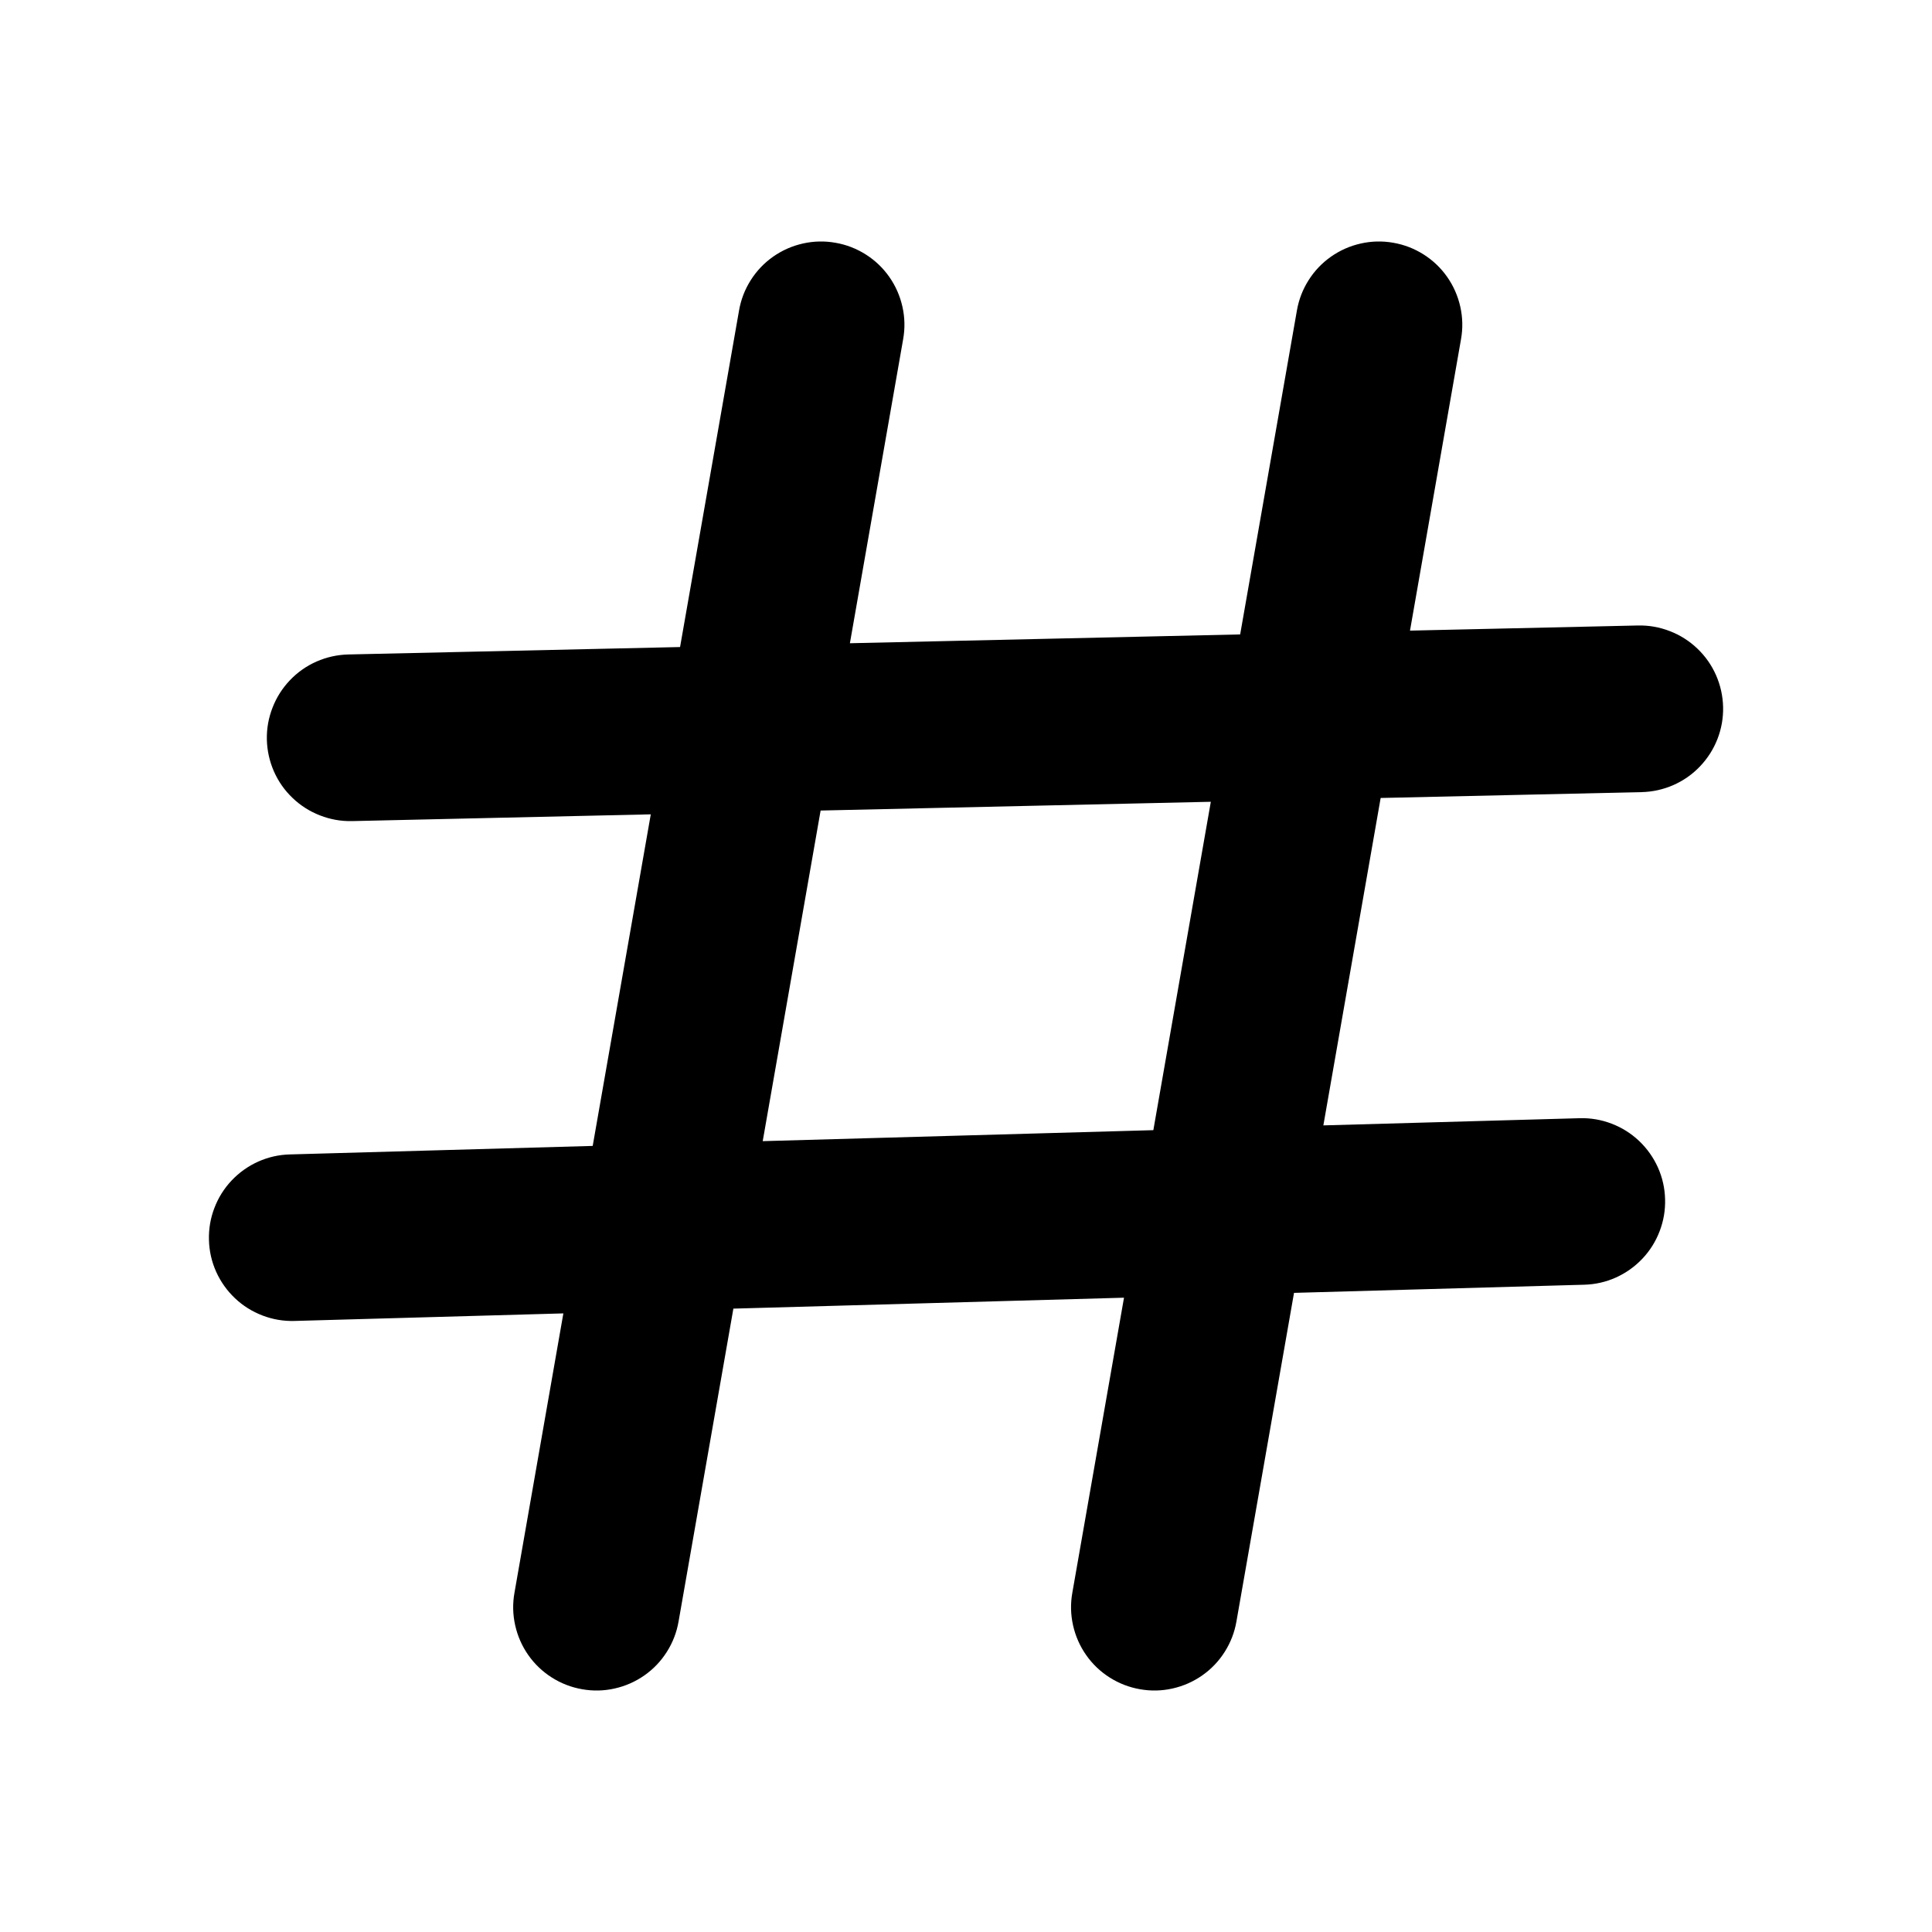
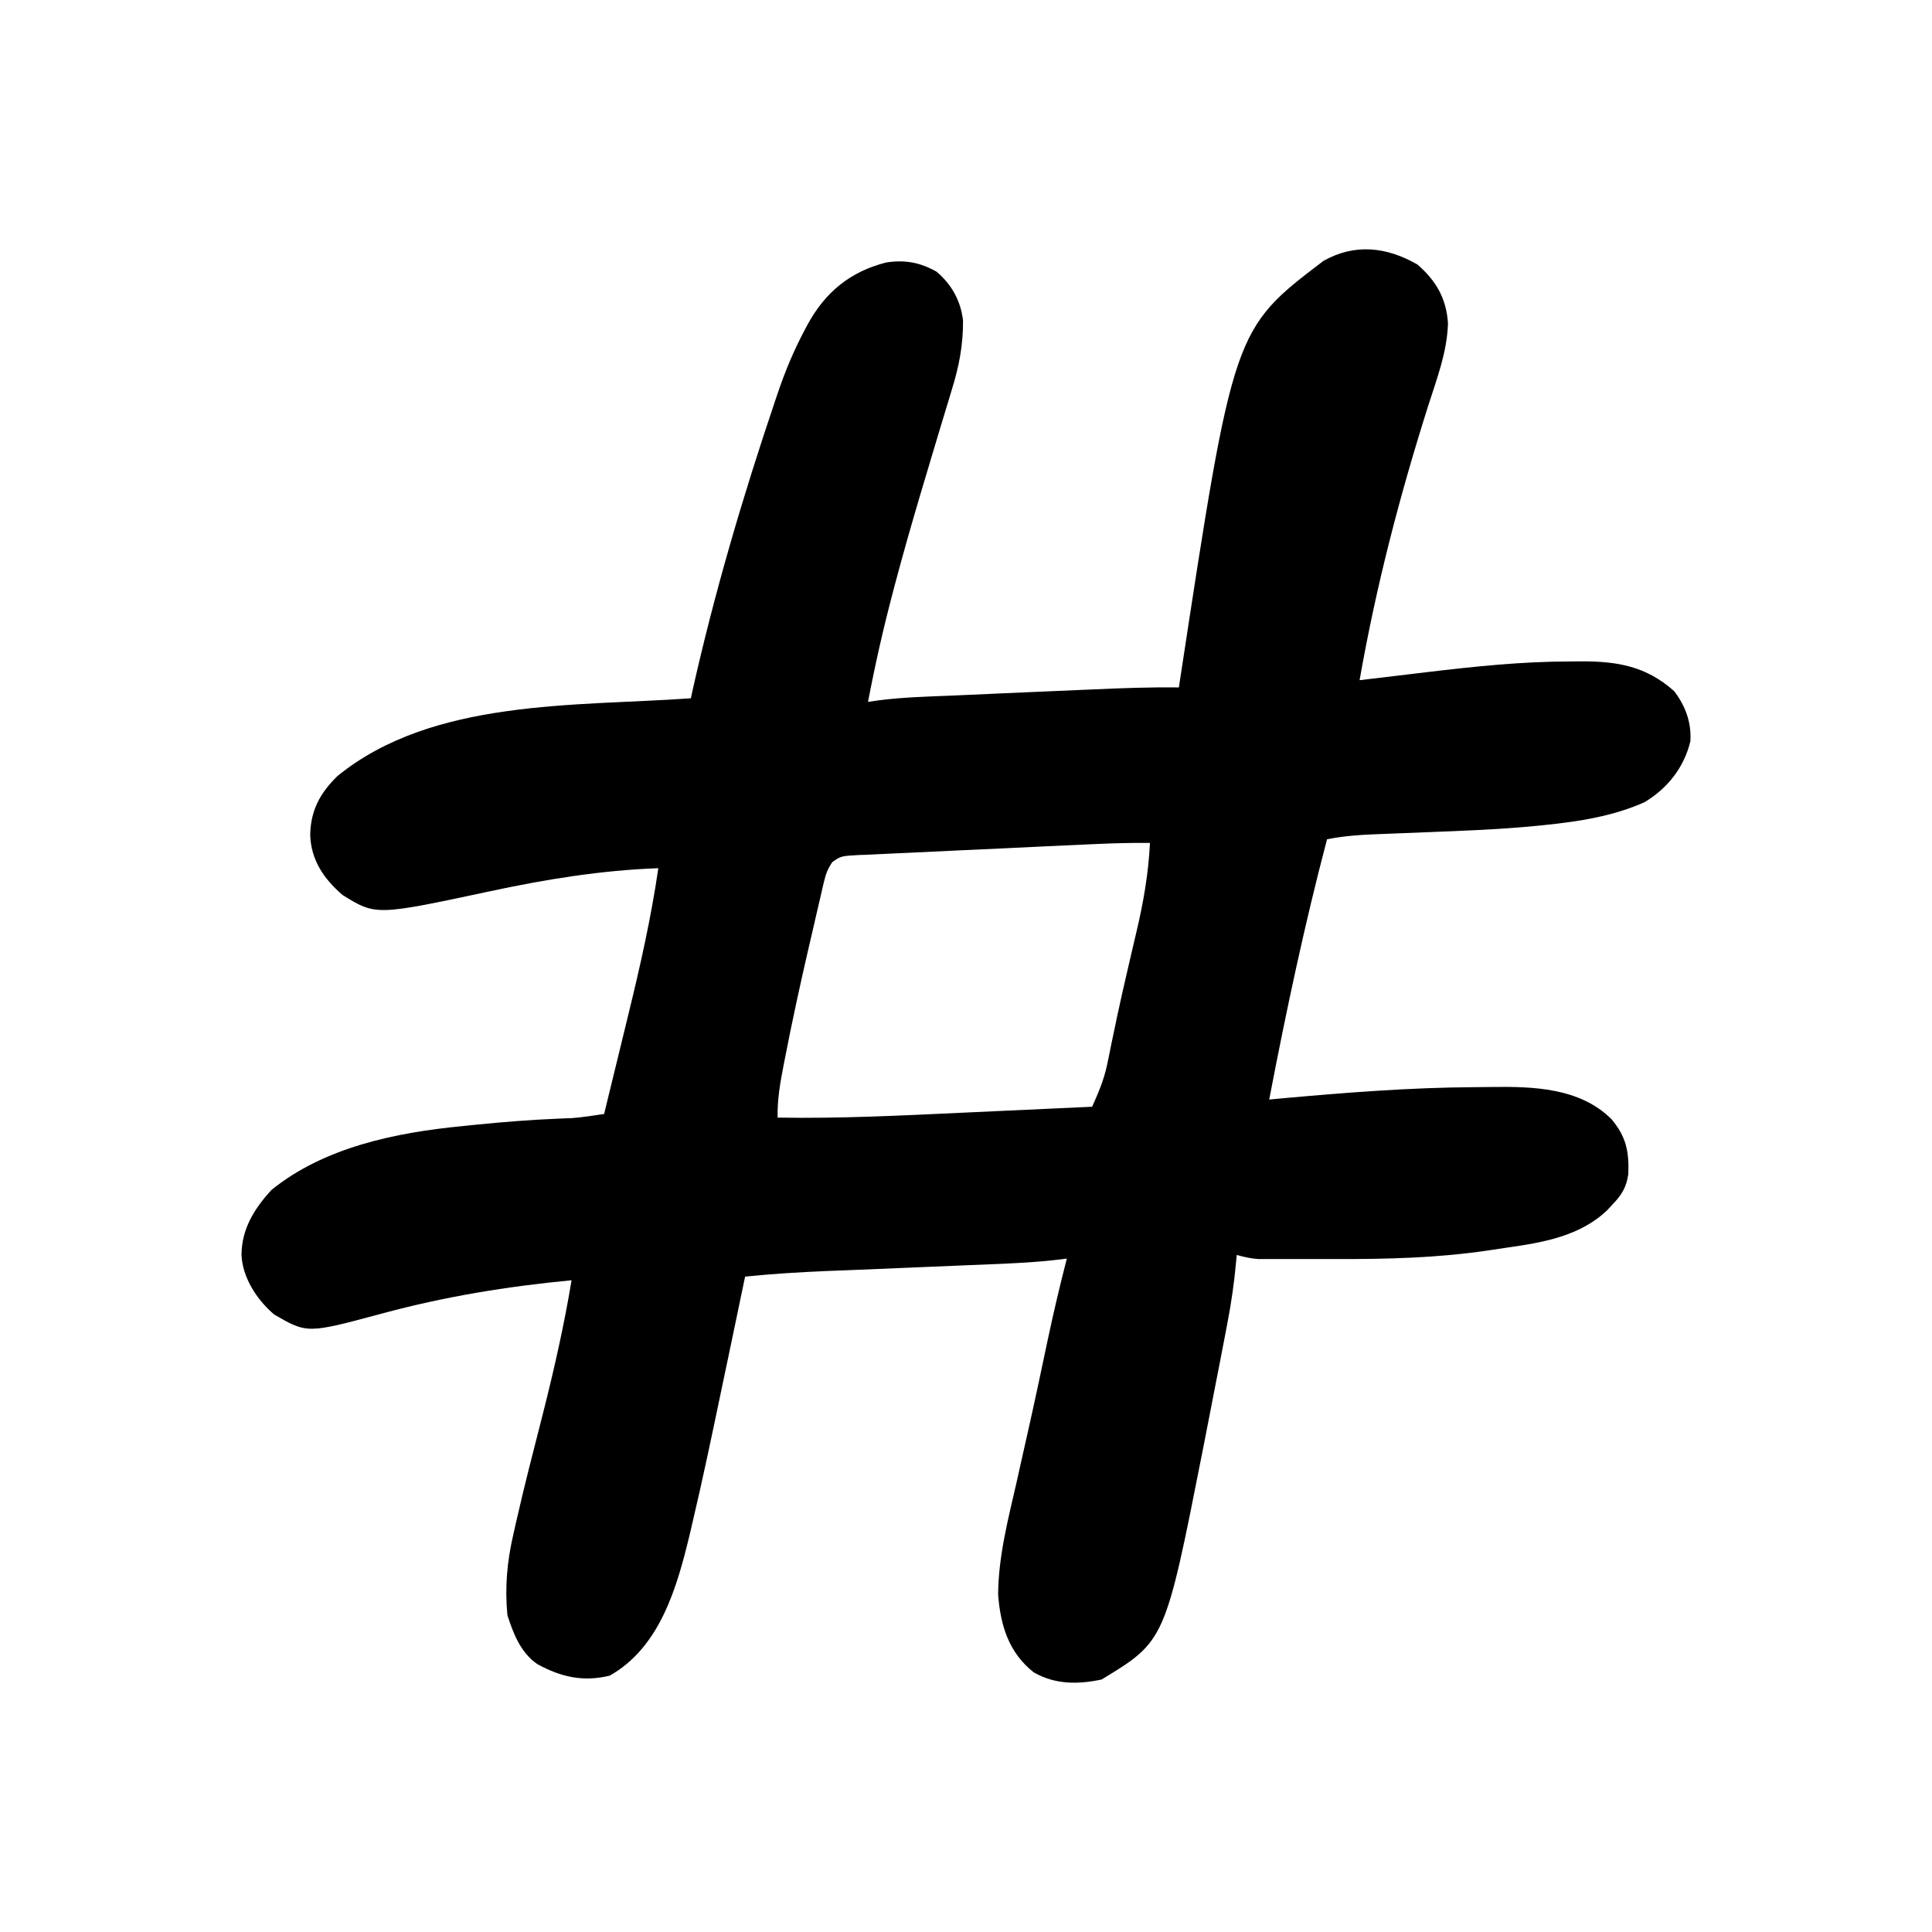
<svg xmlns="http://www.w3.org/2000/svg" viewBox="0 0 32 32">
-   <path d="M14.959 5.618 14.077 10.654 20.541 10.508 21.481 5.142Q21.528 4.872 21.675 4.64Q21.822 4.408 22.047 4.25Q22.272 4.093 22.54 4.033Q22.808 3.973 23.078 4.021Q23.348 4.068 23.58 4.215Q23.812 4.362 23.97 4.587Q24.127 4.812 24.187 5.08Q24.247 5.348 24.199 5.618L23.354 10.445L27.129 10.36Q27.403 10.354 27.659 10.454Q27.915 10.553 28.114 10.743Q28.312 10.932 28.423 11.183Q28.533 11.435 28.54 11.709Q28.546 11.983 28.447 12.239Q28.347 12.495 28.157 12.694Q27.968 12.892 27.717 13.003Q27.465 13.113 27.191 13.12L22.868 13.217L21.919 18.64L26.161 18.521Q26.436 18.513 26.692 18.611Q26.949 18.709 27.148 18.897Q27.347 19.086 27.46 19.336Q27.572 19.587 27.579 19.861Q27.587 20.136 27.489 20.392Q27.391 20.649 27.203 20.848Q27.014 21.047 26.764 21.16Q26.513 21.272 26.239 21.279L21.433 21.414L20.479 26.858Q20.432 27.128 20.285 27.36Q20.138 27.592 19.913 27.75Q19.688 27.907 19.42 27.967Q19.152 28.027 18.882 27.979Q18.612 27.932 18.38 27.785Q18.148 27.638 17.99 27.413Q17.833 27.188 17.773 26.92Q17.713 26.652 17.761 26.382L18.617 21.494L12.147 21.675L11.239 26.858Q11.192 27.128 11.045 27.36Q10.898 27.592 10.673 27.75Q10.448 27.907 10.18 27.967Q9.912 28.027 9.642 27.979Q9.372 27.932 9.14 27.785Q8.908 27.638 8.75 27.413Q8.593 27.188 8.533 26.92Q8.473 26.652 8.521 26.382L9.331 21.754L4.879 21.879Q4.604 21.887 4.348 21.789Q4.091 21.691 3.892 21.503Q3.693 21.314 3.58 21.064Q3.468 20.813 3.461 20.539Q3.453 20.264 3.551 20.008Q3.649 19.751 3.837 19.552Q4.026 19.353 4.276 19.24Q4.527 19.128 4.801 19.121L9.817 18.98L10.779 13.488L5.831 13.6Q5.557 13.606 5.301 13.506Q5.045 13.407 4.846 13.217Q4.648 13.028 4.537 12.777Q4.427 12.525 4.42 12.251Q4.414 11.977 4.514 11.721Q4.613 11.465 4.803 11.266Q4.992 11.068 5.243 10.957Q5.495 10.847 5.769 10.84L11.264 10.717L12.241 5.142Q12.288 4.872 12.435 4.64Q12.582 4.408 12.807 4.25Q13.032 4.093 13.3 4.033Q13.568 3.973 13.838 4.021Q14.108 4.068 14.34 4.215Q14.572 4.362 14.73 4.587Q14.887 4.812 14.947 5.08Q15.007 5.348 14.959 5.618ZM13.592 13.425 12.633 18.901 19.103 18.719 20.055 13.28 13.592 13.425Z" />
+   <path d="M23.477 4.381C23.787 4.65 23.956 4.943 23.983 5.354C23.97 5.827 23.8 6.269 23.657 6.716C23.18 8.221 22.792 9.711 22.519 11.266C22.577 11.259 22.635 11.252 22.695 11.245C22.913 11.219 23.131 11.193 23.35 11.167C23.443 11.156 23.537 11.145 23.631 11.133C24.424 11.039 25.207 10.956 26.007 10.956C26.068 10.955 26.13 10.954 26.193 10.954C26.794 10.953 27.267 11.036 27.728 11.446C27.916 11.69 28.017 11.966 27.998 12.276C27.895 12.711 27.617 13.062 27.236 13.288C26.718 13.519 26.157 13.606 25.596 13.664C25.548 13.669 25.499 13.674 25.449 13.679C24.837 13.739 24.223 13.761 23.608 13.785C23.432 13.792 23.255 13.799 23.079 13.806C22.97 13.81 22.861 13.815 22.753 13.819C22.49 13.829 22.239 13.85 21.98 13.901C21.604 15.327 21.3 16.763 21.022 18.212C21.052 18.209 21.052 18.209 21.202 18.195C22.273 18.098 23.344 18.013 24.421 18.007C24.514 18.006 24.607 18.005 24.7 18.004C25.393 17.994 26.17 18.016 26.692 18.538C26.933 18.825 26.984 19.068 26.97 19.445C26.939 19.665 26.862 19.79 26.71 19.948C26.696 19.963 26.696 19.963 26.624 20.041C26.178 20.473 25.558 20.58 24.964 20.664C24.866 20.678 24.769 20.692 24.671 20.708C23.819 20.836 22.974 20.856 22.113 20.854C21.942 20.853 21.769 20.854 21.597 20.854C21.487 20.854 21.377 20.854 21.267 20.854C21.216 20.854 21.165 20.854 21.112 20.854C21.064 20.854 21.017 20.854 20.968 20.854C20.926 20.854 20.885 20.854 20.842 20.854C20.717 20.845 20.605 20.82 20.484 20.786C20.481 20.823 20.477 20.86 20.474 20.897C20.442 21.248 20.393 21.59 20.326 21.934C20.316 21.985 20.306 22.035 20.297 22.087C20.266 22.25 20.235 22.412 20.203 22.575C20.192 22.631 20.181 22.686 20.17 22.743C20.096 23.129 20.021 23.514 19.945 23.899C19.936 23.944 19.927 23.99 19.918 24.036C19.298 27.18 19.298 27.18 18.246 27.818C17.853 27.901 17.474 27.903 17.12 27.698C16.706 27.37 16.572 26.922 16.532 26.414C16.536 25.772 16.701 25.15 16.843 24.528C16.867 24.419 16.892 24.31 16.916 24.2C16.953 24.036 16.989 23.871 17.027 23.707C17.14 23.204 17.247 22.7 17.353 22.195C17.449 21.742 17.555 21.294 17.67 20.846C17.641 20.85 17.613 20.854 17.585 20.857C17.167 20.909 16.749 20.927 16.329 20.944C16.195 20.949 16.061 20.954 15.927 20.96C15.642 20.972 15.357 20.984 15.072 20.996C14.742 21.009 14.413 21.023 14.083 21.037C13.952 21.042 13.821 21.048 13.69 21.052C13.239 21.072 12.791 21.098 12.341 21.145C12.333 21.185 12.324 21.225 12.316 21.266C12.236 21.649 12.156 22.032 12.076 22.415C12.034 22.612 11.993 22.809 11.952 23.005C11.794 23.762 11.636 24.518 11.458 25.27C11.446 25.319 11.435 25.368 11.423 25.419C11.212 26.296 10.931 27.284 10.099 27.754C9.66 27.861 9.292 27.778 8.9 27.563C8.625 27.374 8.502 27.06 8.404 26.751C8.36 26.285 8.399 25.858 8.505 25.403C8.511 25.375 8.511 25.375 8.544 25.23C8.683 24.614 8.842 24.004 8.998 23.392C9.181 22.667 9.345 21.943 9.467 21.205C8.395 21.308 7.365 21.475 6.324 21.757C5.089 22.089 5.089 22.089 4.542 21.773C4.255 21.53 4.013 21.158 4 20.779C4.005 20.351 4.213 20.017 4.498 19.708C5.371 19.001 6.557 18.759 7.648 18.653C7.722 18.646 7.796 18.638 7.87 18.63C8.329 18.584 8.79 18.547 9.252 18.528C9.29 18.526 9.329 18.525 9.369 18.523C9.401 18.522 9.433 18.522 9.467 18.52C9.648 18.506 9.826 18.478 10.006 18.451C10.097 18.079 10.187 17.708 10.278 17.336C10.32 17.163 10.362 16.99 10.404 16.818C10.602 16.009 10.784 15.204 10.904 14.38C9.962 14.414 9.039 14.564 8.117 14.762C6.226 15.166 6.226 15.166 5.672 14.823C5.363 14.554 5.151 14.246 5.138 13.829C5.145 13.422 5.301 13.135 5.59 12.853C7.169 11.57 9.529 11.702 11.443 11.566C11.45 11.533 11.457 11.5 11.464 11.467C11.828 9.835 12.303 8.224 12.838 6.641C12.85 6.607 12.861 6.573 12.873 6.538C12.998 6.163 13.145 5.809 13.331 5.46C13.349 5.428 13.365 5.396 13.383 5.363C13.674 4.836 14.084 4.498 14.68 4.347C14.989 4.3 15.241 4.346 15.514 4.501C15.763 4.713 15.913 4.983 15.951 5.31C15.952 5.716 15.887 6.061 15.767 6.448C15.749 6.506 15.732 6.564 15.714 6.624C15.678 6.747 15.64 6.87 15.602 6.993C15.544 7.186 15.485 7.379 15.428 7.572C15.418 7.604 15.409 7.636 15.399 7.67C15.38 7.734 15.36 7.799 15.341 7.864C15.312 7.96 15.284 8.056 15.255 8.152C15.102 8.666 14.956 9.18 14.818 9.698C14.809 9.734 14.799 9.769 14.79 9.806C14.63 10.408 14.494 11.014 14.377 11.625C14.436 11.617 14.497 11.608 14.559 11.599C14.962 11.548 15.367 11.537 15.772 11.521C15.861 11.517 15.95 11.512 16.039 11.509C16.225 11.5 16.412 11.493 16.598 11.484C16.836 11.474 17.073 11.464 17.31 11.453C17.494 11.445 17.678 11.437 17.862 11.429C17.949 11.425 18.037 11.421 18.124 11.418C18.592 11.397 19.057 11.38 19.526 11.386C19.528 11.368 19.528 11.368 19.542 11.279C20.43 5.455 20.43 5.455 21.921 4.321C22.441 4.028 22.968 4.089 23.477 4.381ZM18.149 13.98C18.126 13.981 18.126 13.981 18.01 13.986C17.535 14.007 17.059 14.03 16.585 14.053C16.36 14.064 16.134 14.074 15.909 14.084C15.636 14.096 15.364 14.109 15.091 14.123C14.987 14.128 14.884 14.132 14.78 14.137C14.635 14.143 14.49 14.15 14.345 14.158C14.302 14.159 14.26 14.161 14.216 14.162C13.928 14.179 13.928 14.179 13.784 14.28C13.716 14.384 13.681 14.463 13.653 14.584C13.643 14.625 13.633 14.665 13.623 14.707C13.613 14.751 13.603 14.795 13.593 14.84C13.582 14.886 13.571 14.932 13.56 14.98C13.525 15.13 13.49 15.281 13.456 15.431C13.432 15.535 13.408 15.638 13.384 15.741C13.245 16.344 13.113 16.949 12.996 17.557C12.989 17.589 12.983 17.621 12.977 17.653C12.921 17.943 12.873 18.215 12.88 18.511C13.916 18.529 14.948 18.476 15.983 18.428C16.221 18.417 16.459 18.406 16.697 18.395C17.161 18.374 17.625 18.353 18.089 18.331C18.192 18.102 18.286 17.883 18.337 17.636C18.342 17.61 18.342 17.61 18.37 17.48C18.375 17.452 18.375 17.452 18.403 17.313C18.429 17.191 18.454 17.069 18.48 16.948C18.483 16.931 18.483 16.931 18.5 16.849C18.556 16.585 18.617 16.321 18.678 16.057C18.697 15.975 18.716 15.893 18.735 15.811C18.763 15.69 18.792 15.569 18.82 15.448C18.938 14.951 19.022 14.471 19.047 13.961C18.747 13.959 18.449 13.966 18.149 13.98Z" />
</svg>
